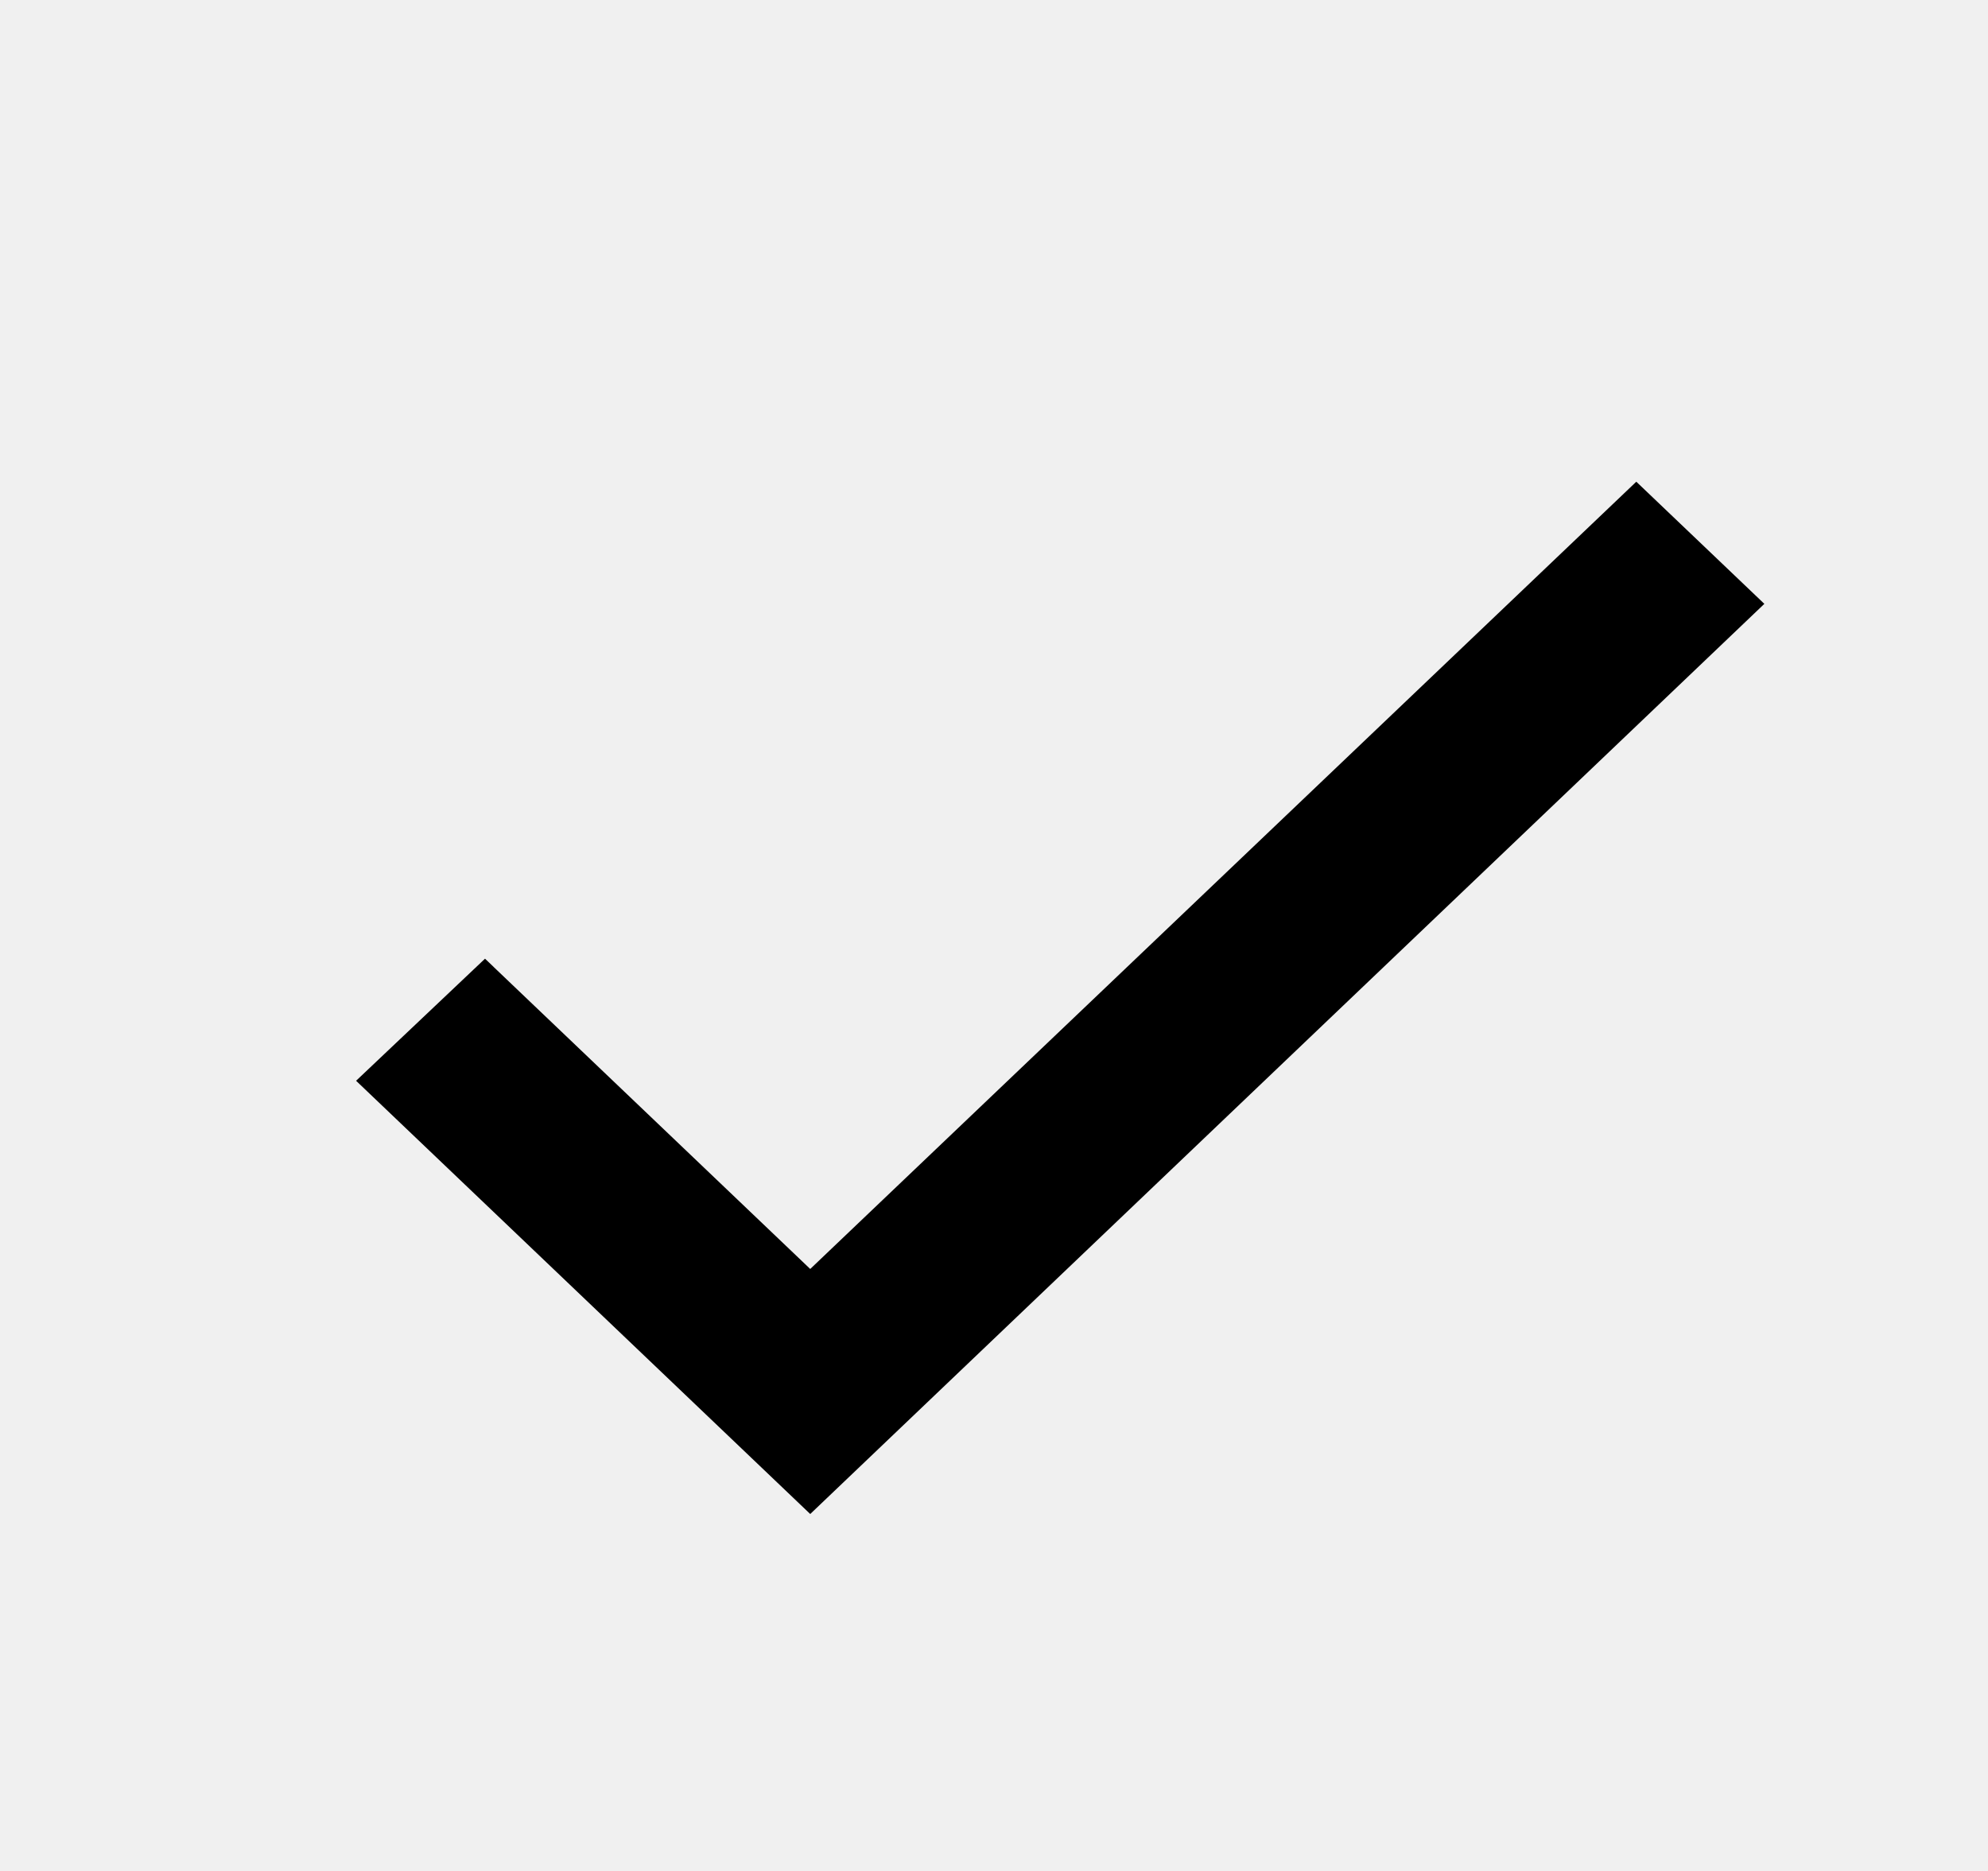
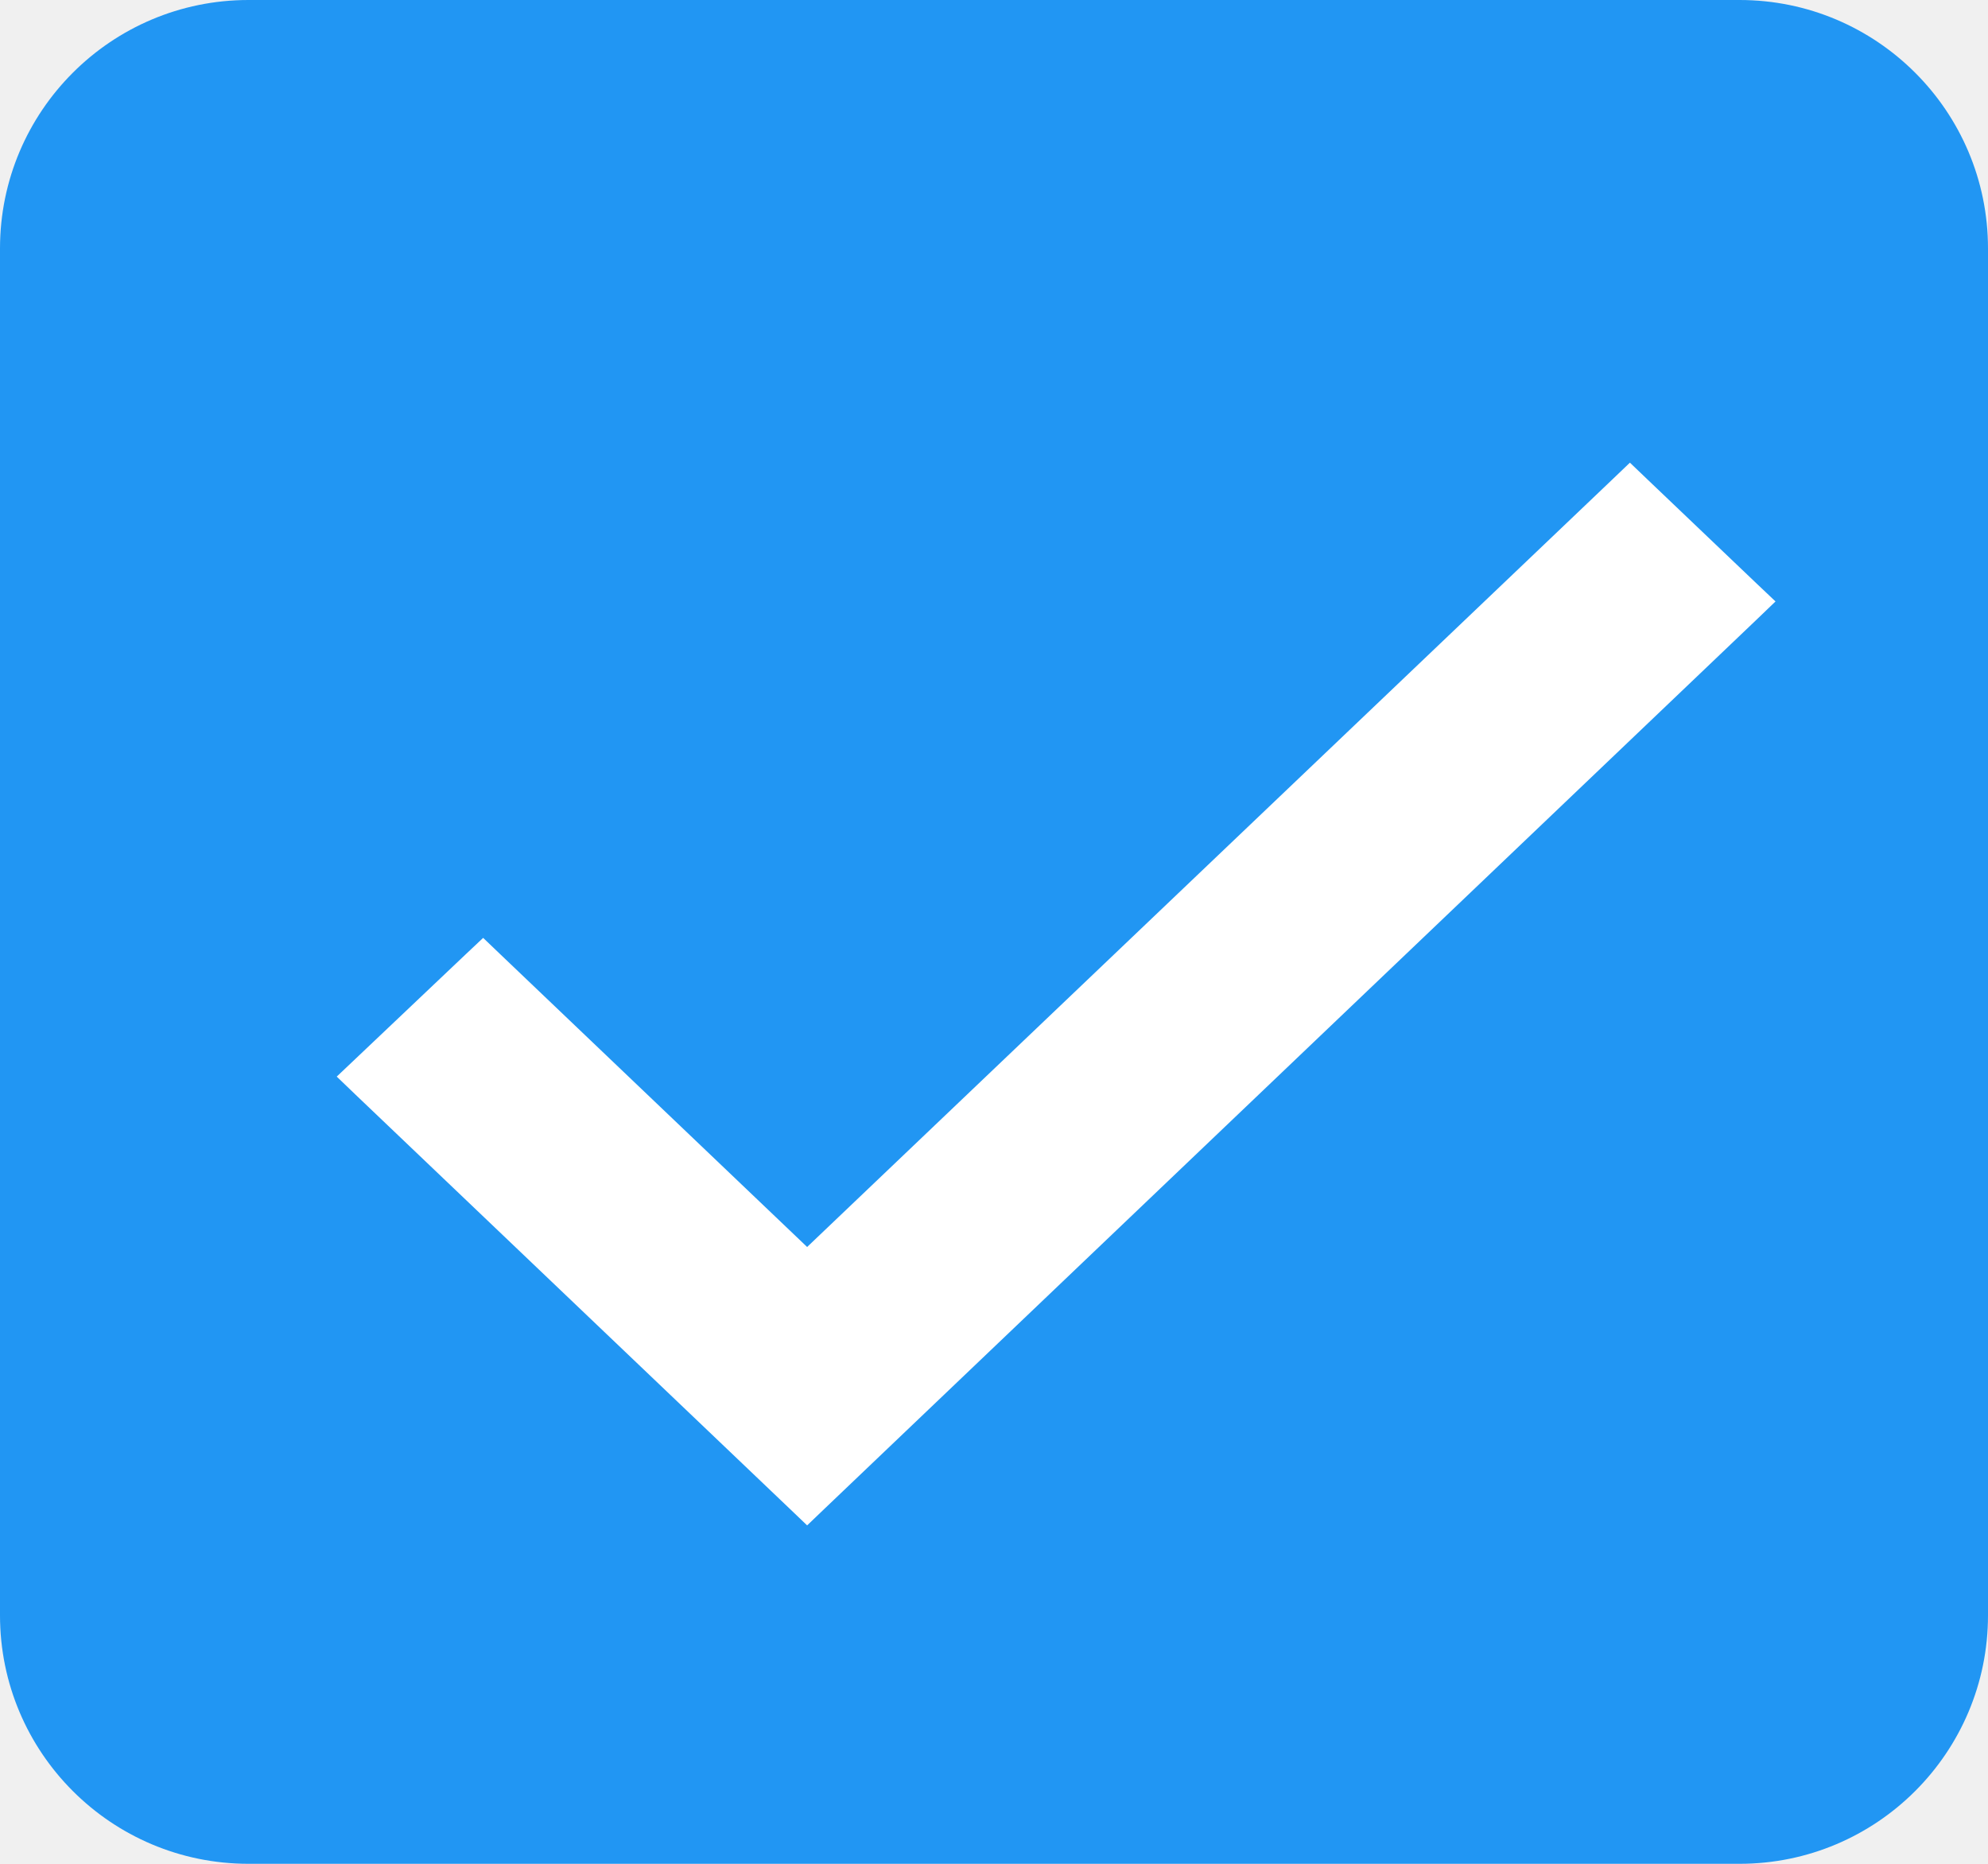
- <svg xmlns="http://www.w3.org/2000/svg" version="1.1" width="34" height="32" viewBox="0 0 34 32">
-   <path d="M8.442 16.537l-0.147-0.14-2.205 2.088 7.767 7.41 16.318-15.567-2.19-2.089-14.128 13.465-5.416-5.167z" />
+ <svg xmlns="http://www.w3.org/2000/svg" width="16" height="15" fill="none">
+   <rect width="16" height="15" rx="2" fill="#2196F3" />
+   <path d="M3.957 7.752l-.069-.066-.069.065-.888.842-.076.072.076.073 3.496 3.334.069.066.069-.066 7.504-7.158.076-.073-.076-.072-.882-.841-.069-.066-.069.066-6.553 6.246-2.539-2.422z" fill="#fff" stroke="#fff" stroke-width=".2" />
</svg>
